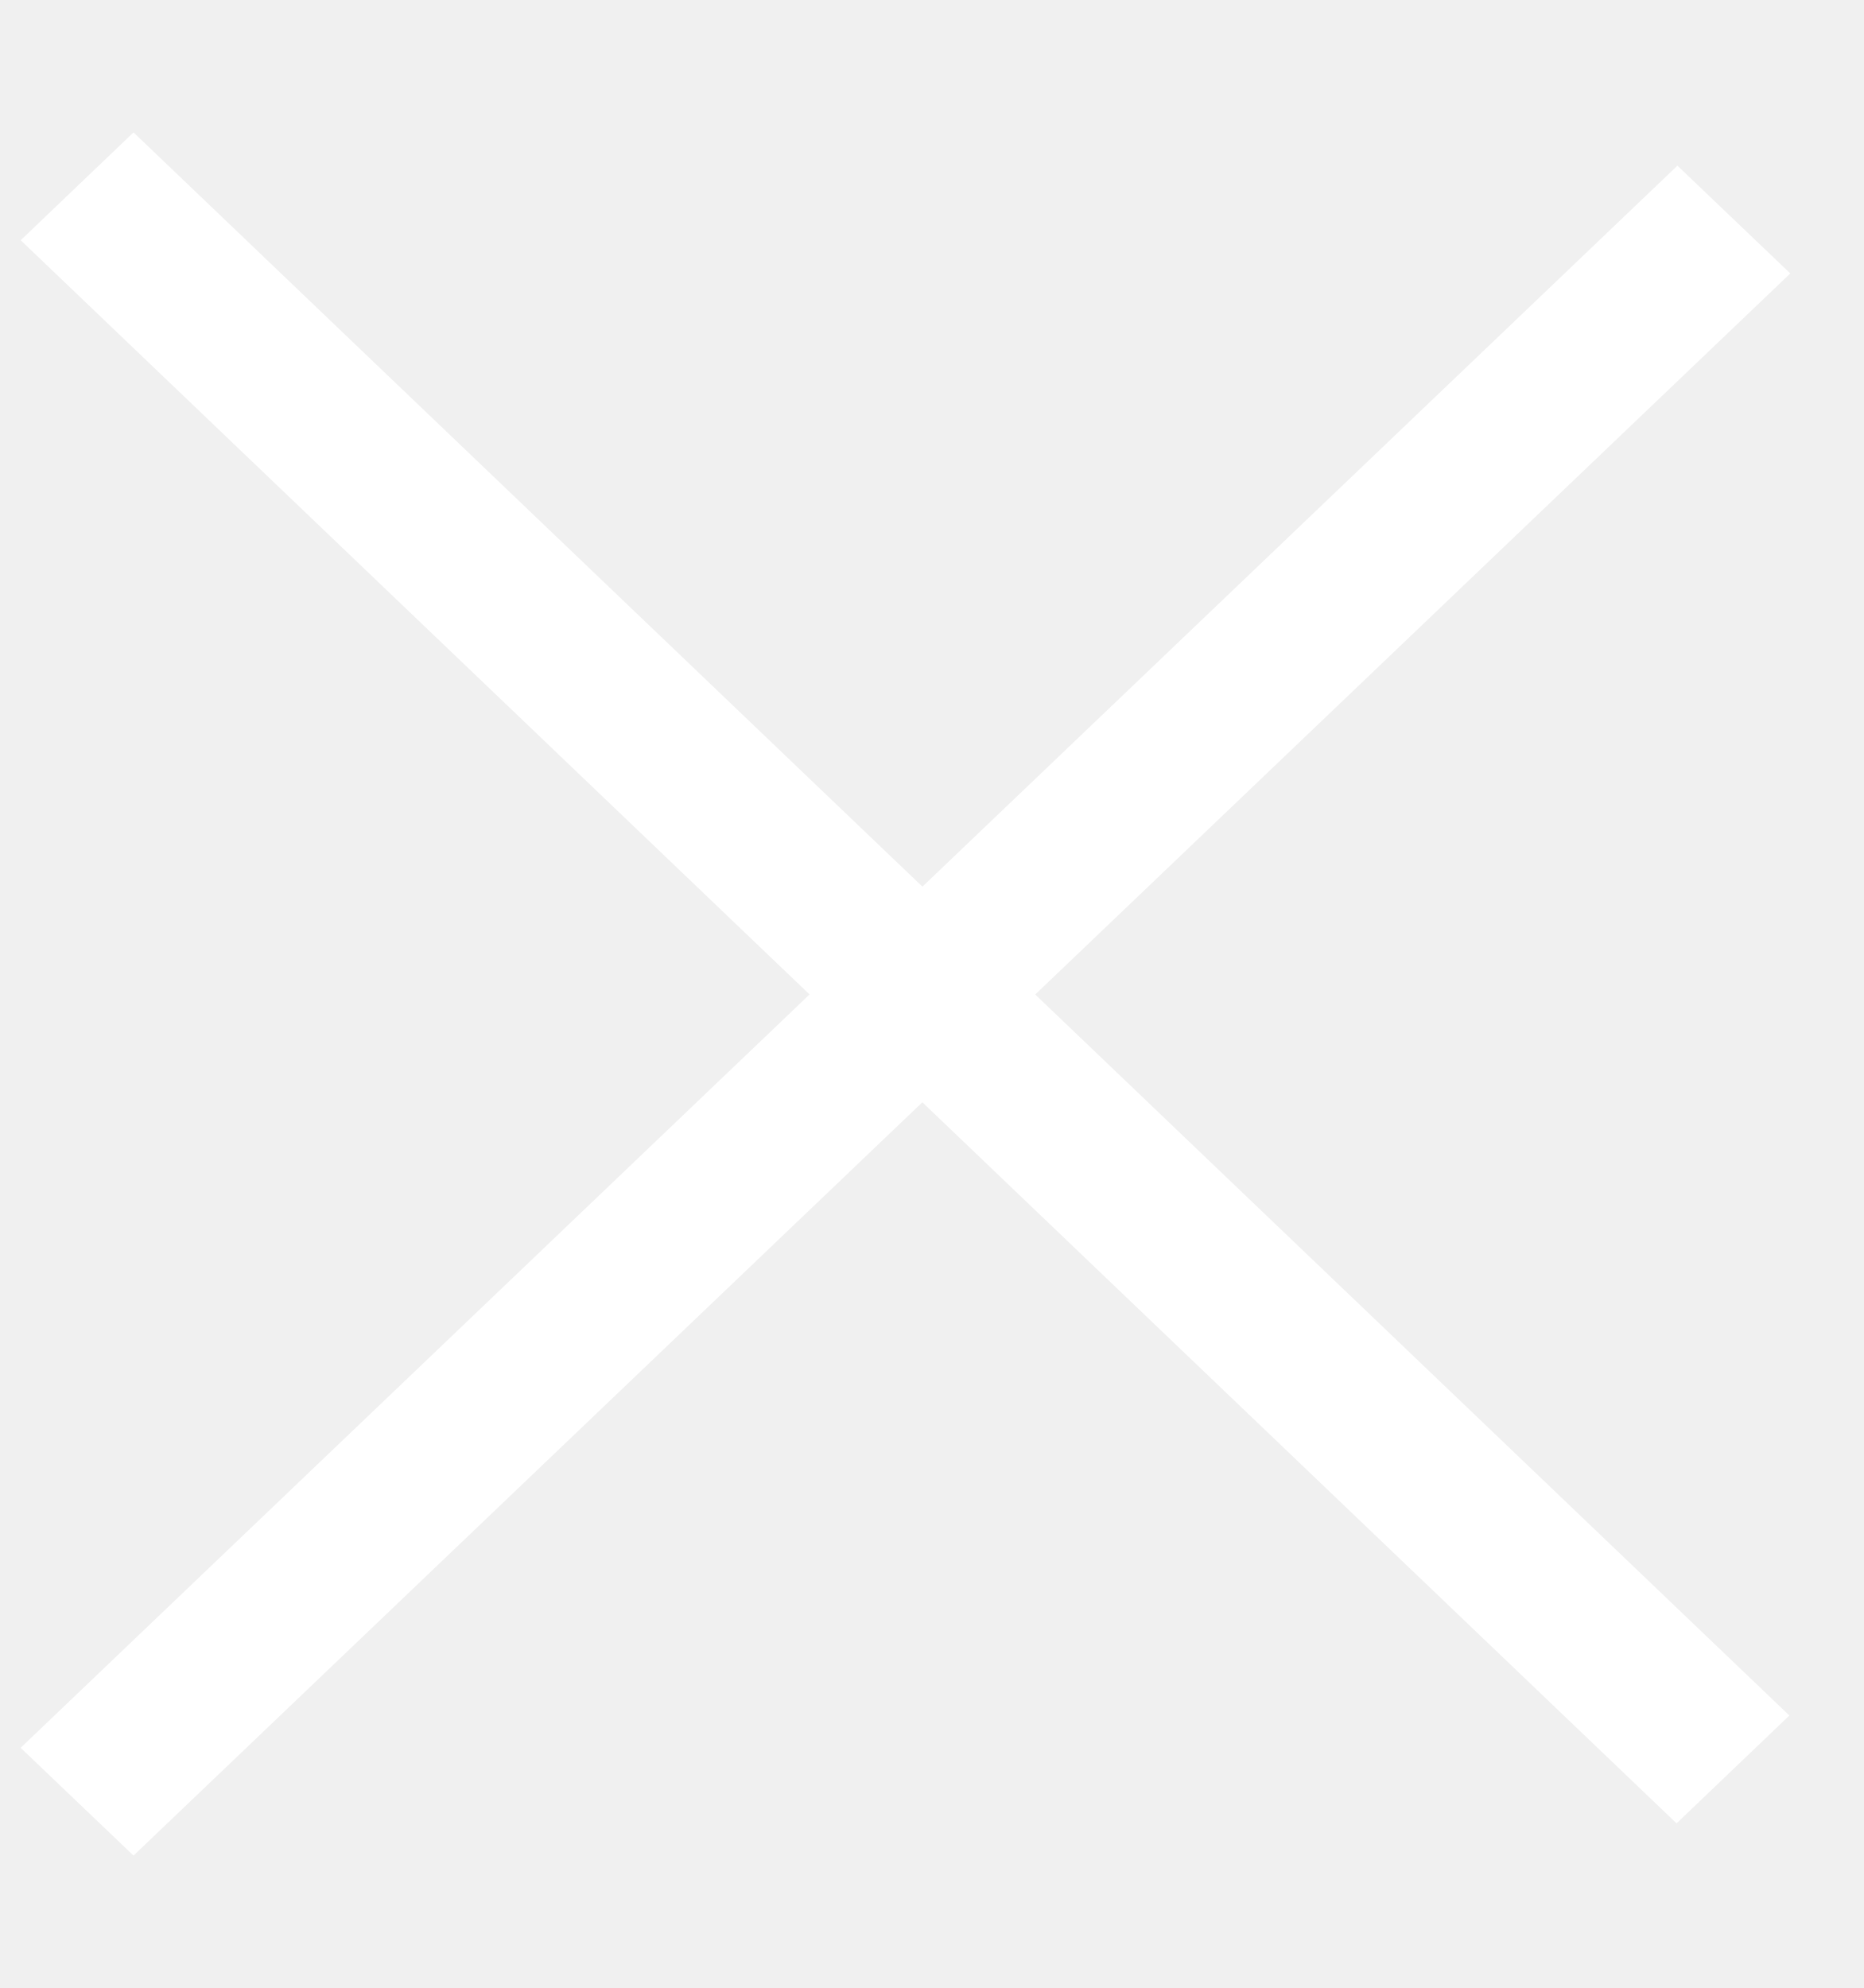
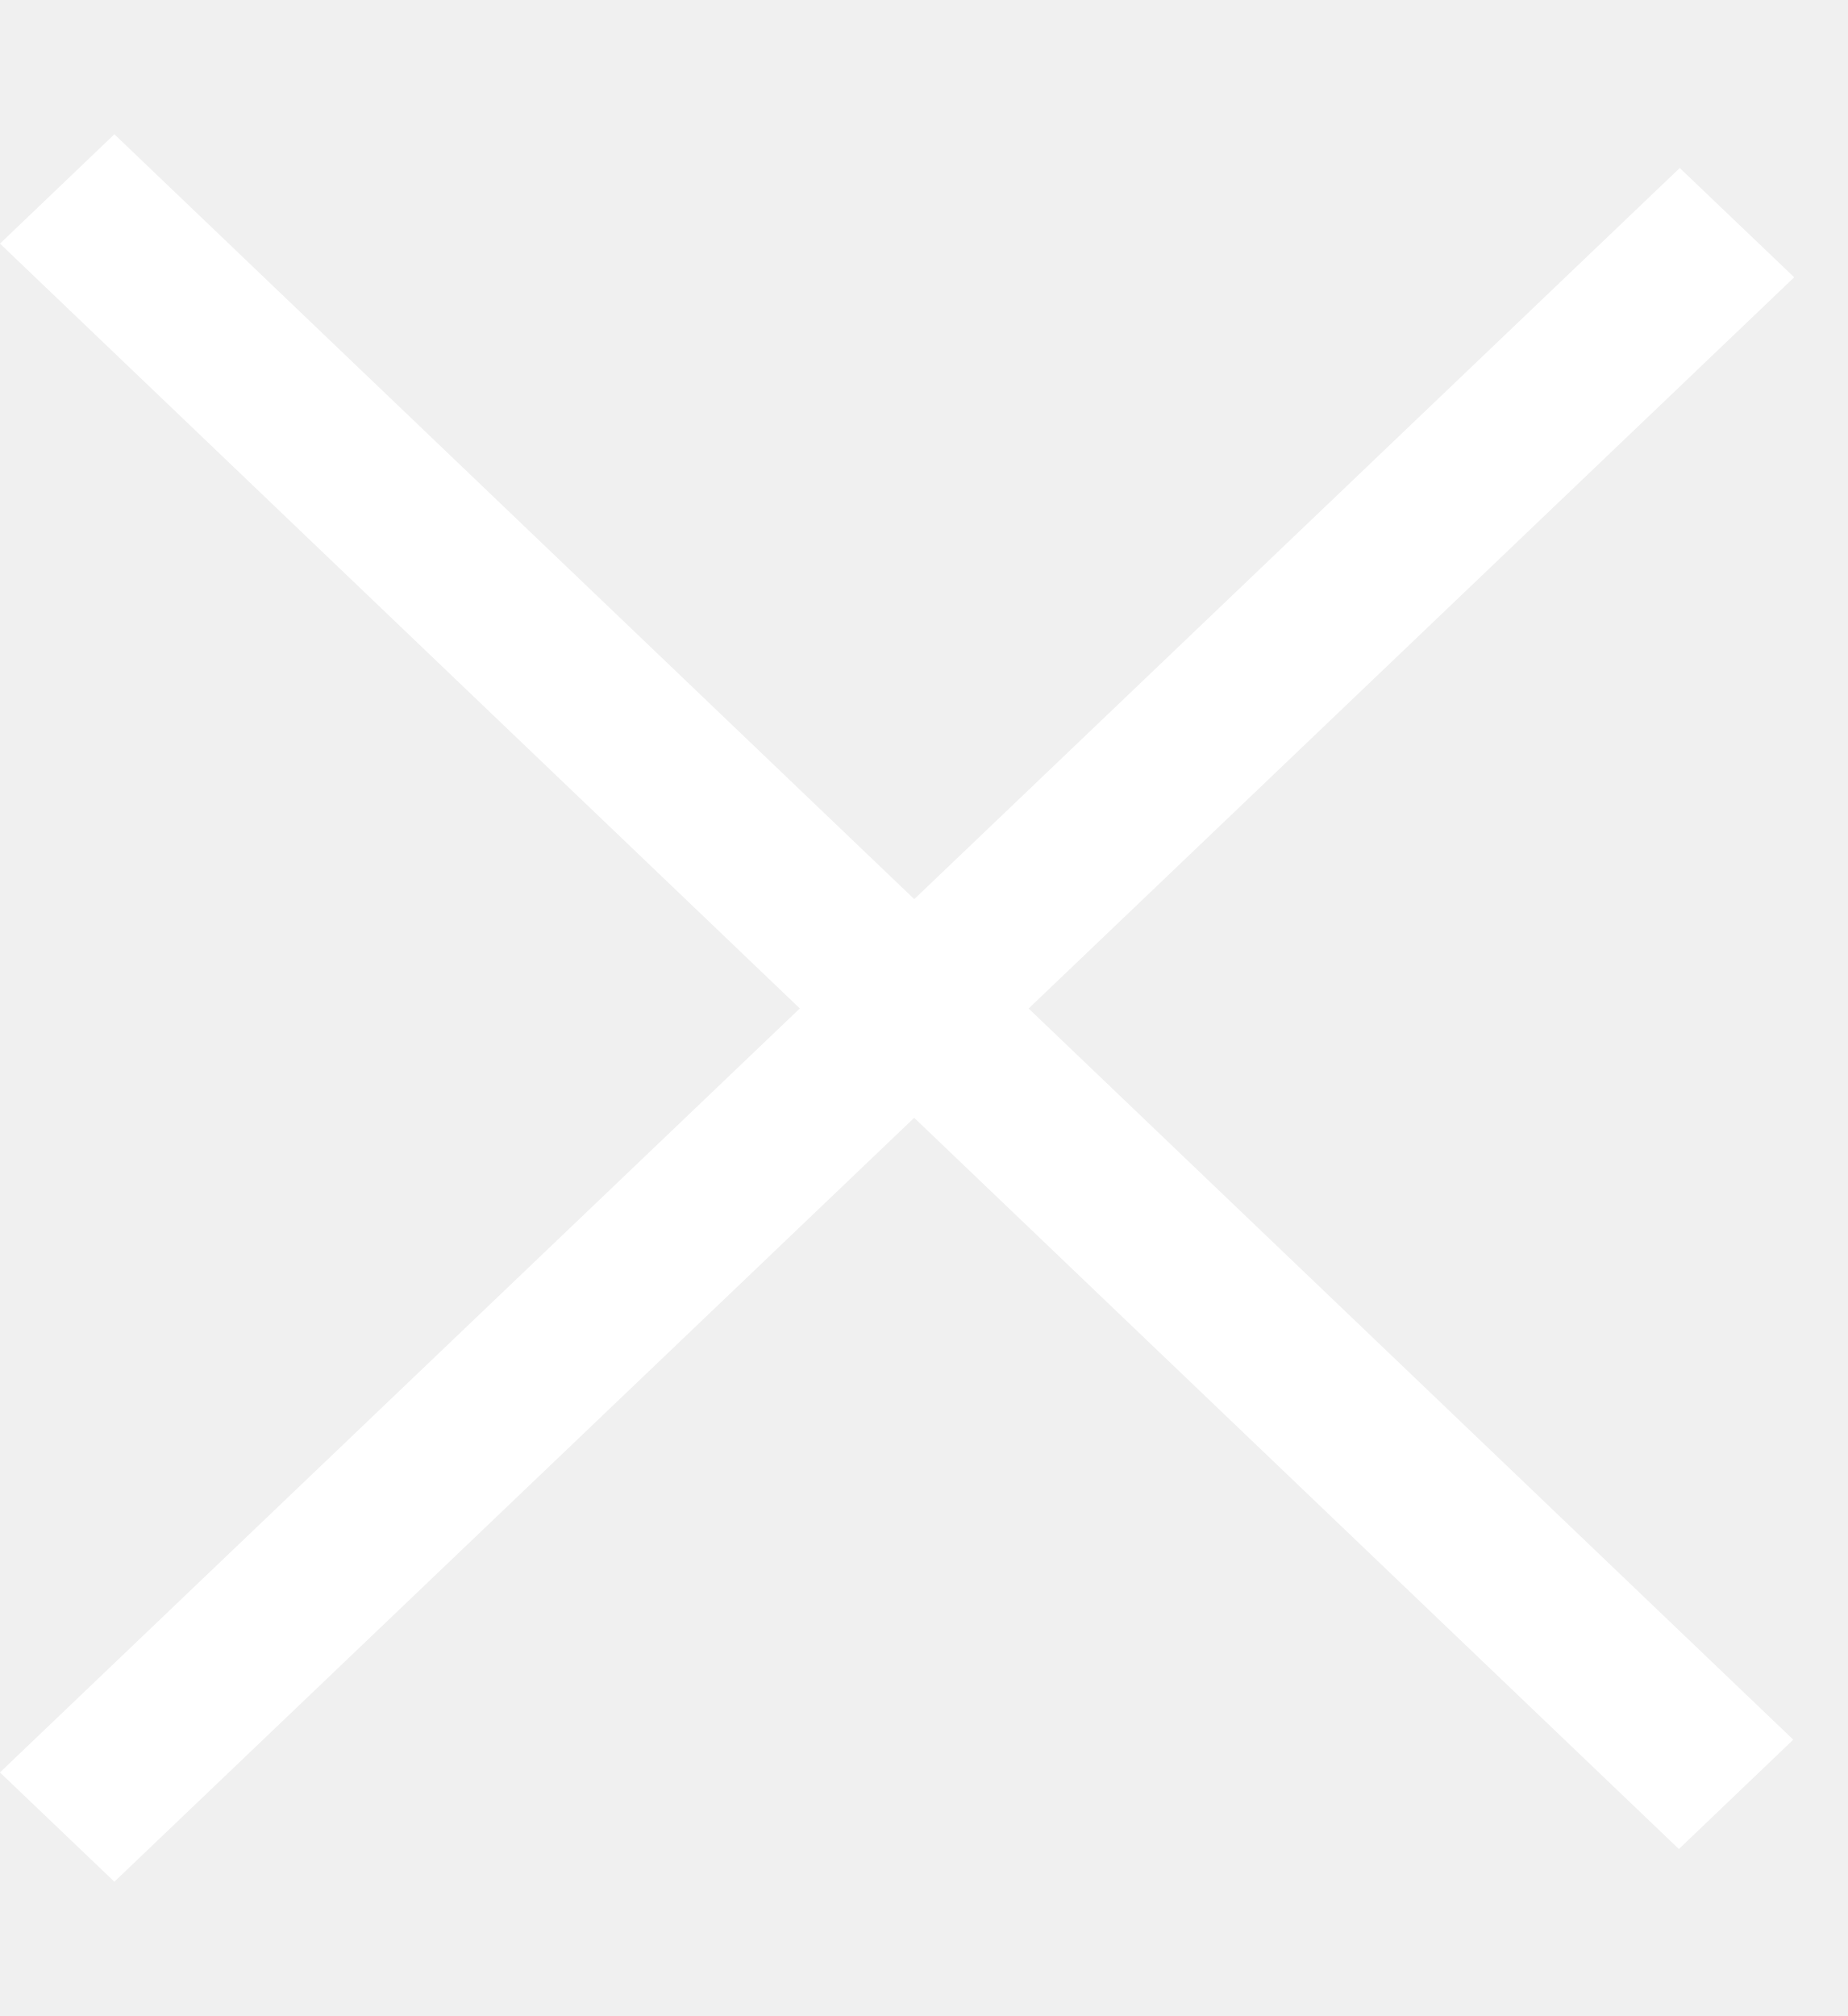
- <svg xmlns="http://www.w3.org/2000/svg" width="15" height="16" viewBox="0 0 11 12" fill="none">
+ <svg xmlns="http://www.w3.org/2000/svg" width="11" height="12" viewBox="0 0 11 12" fill="none">
  <line y1="-0.471" x2="13.828" y2="-0.471" transform="matrix(-0.723198 0.690641 -0.723198 -0.690641 10 1)" stroke="white" stroke-width="0.942" />
  <line y1="-0.471" x2="13.828" y2="-0.471" transform="matrix(0.722795 0.691062 -0.722795 0.691062 0 1.45018)" stroke="white" stroke-width="0.942" />
</svg>
